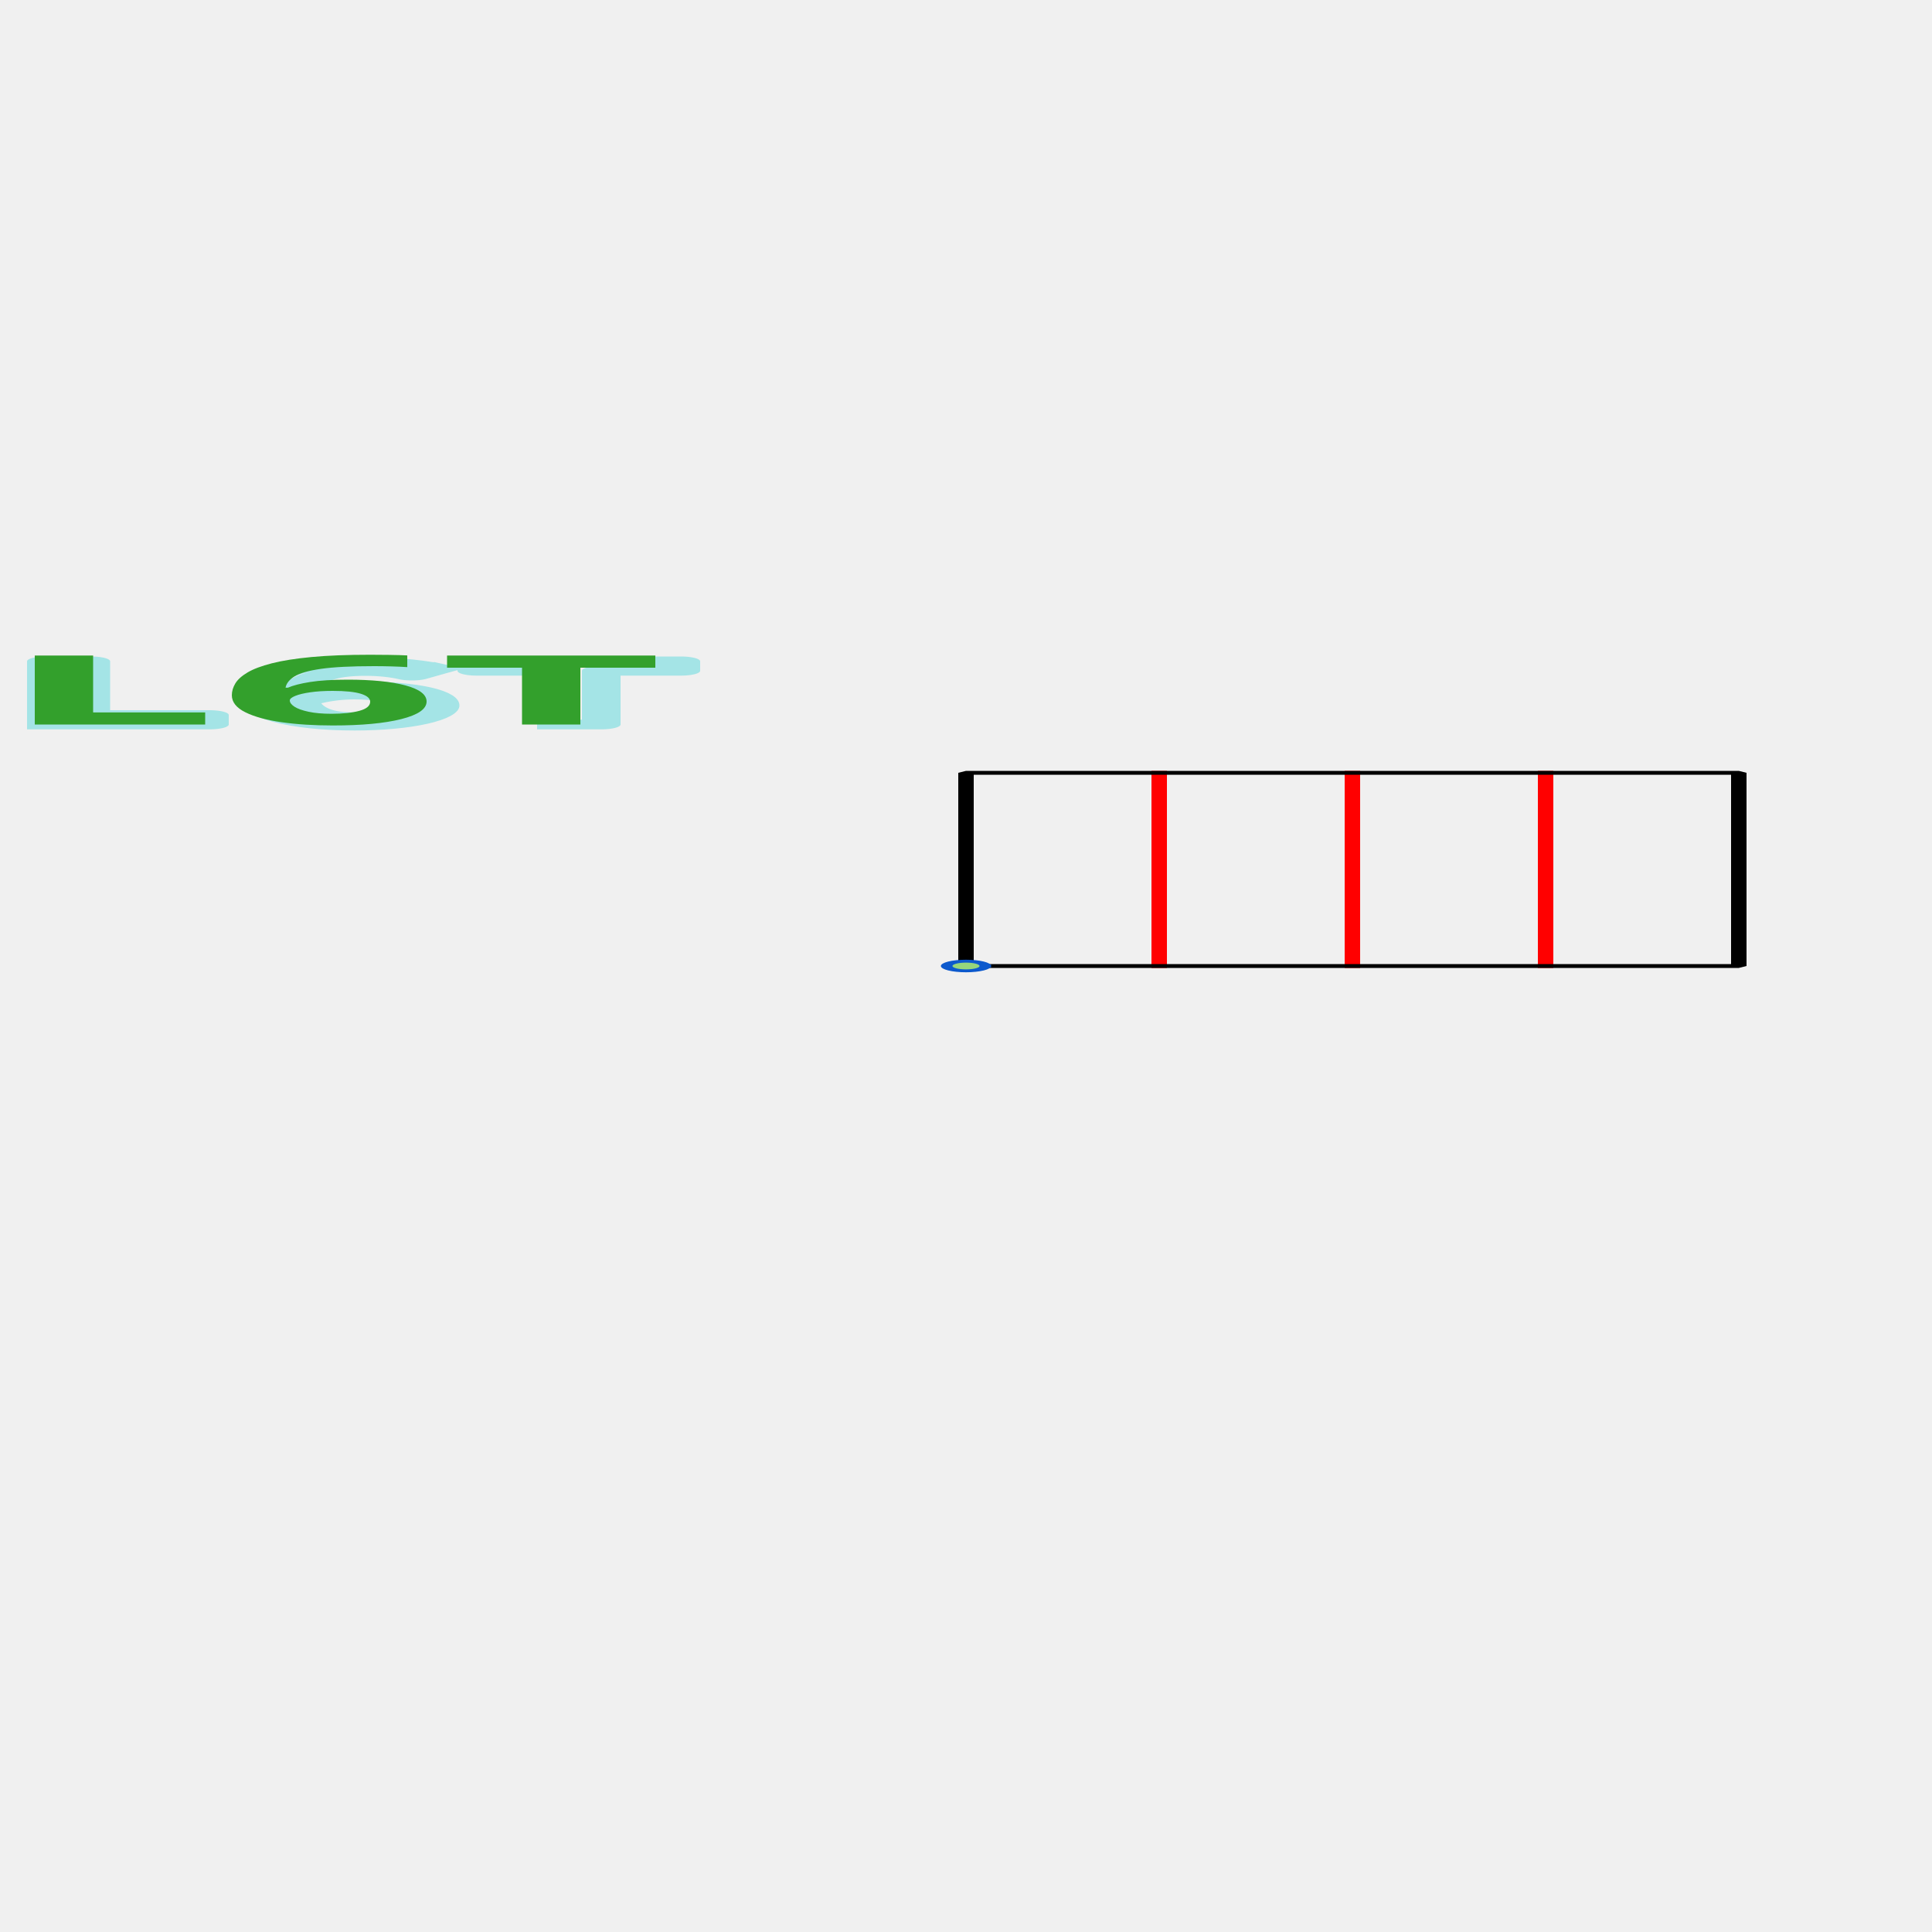
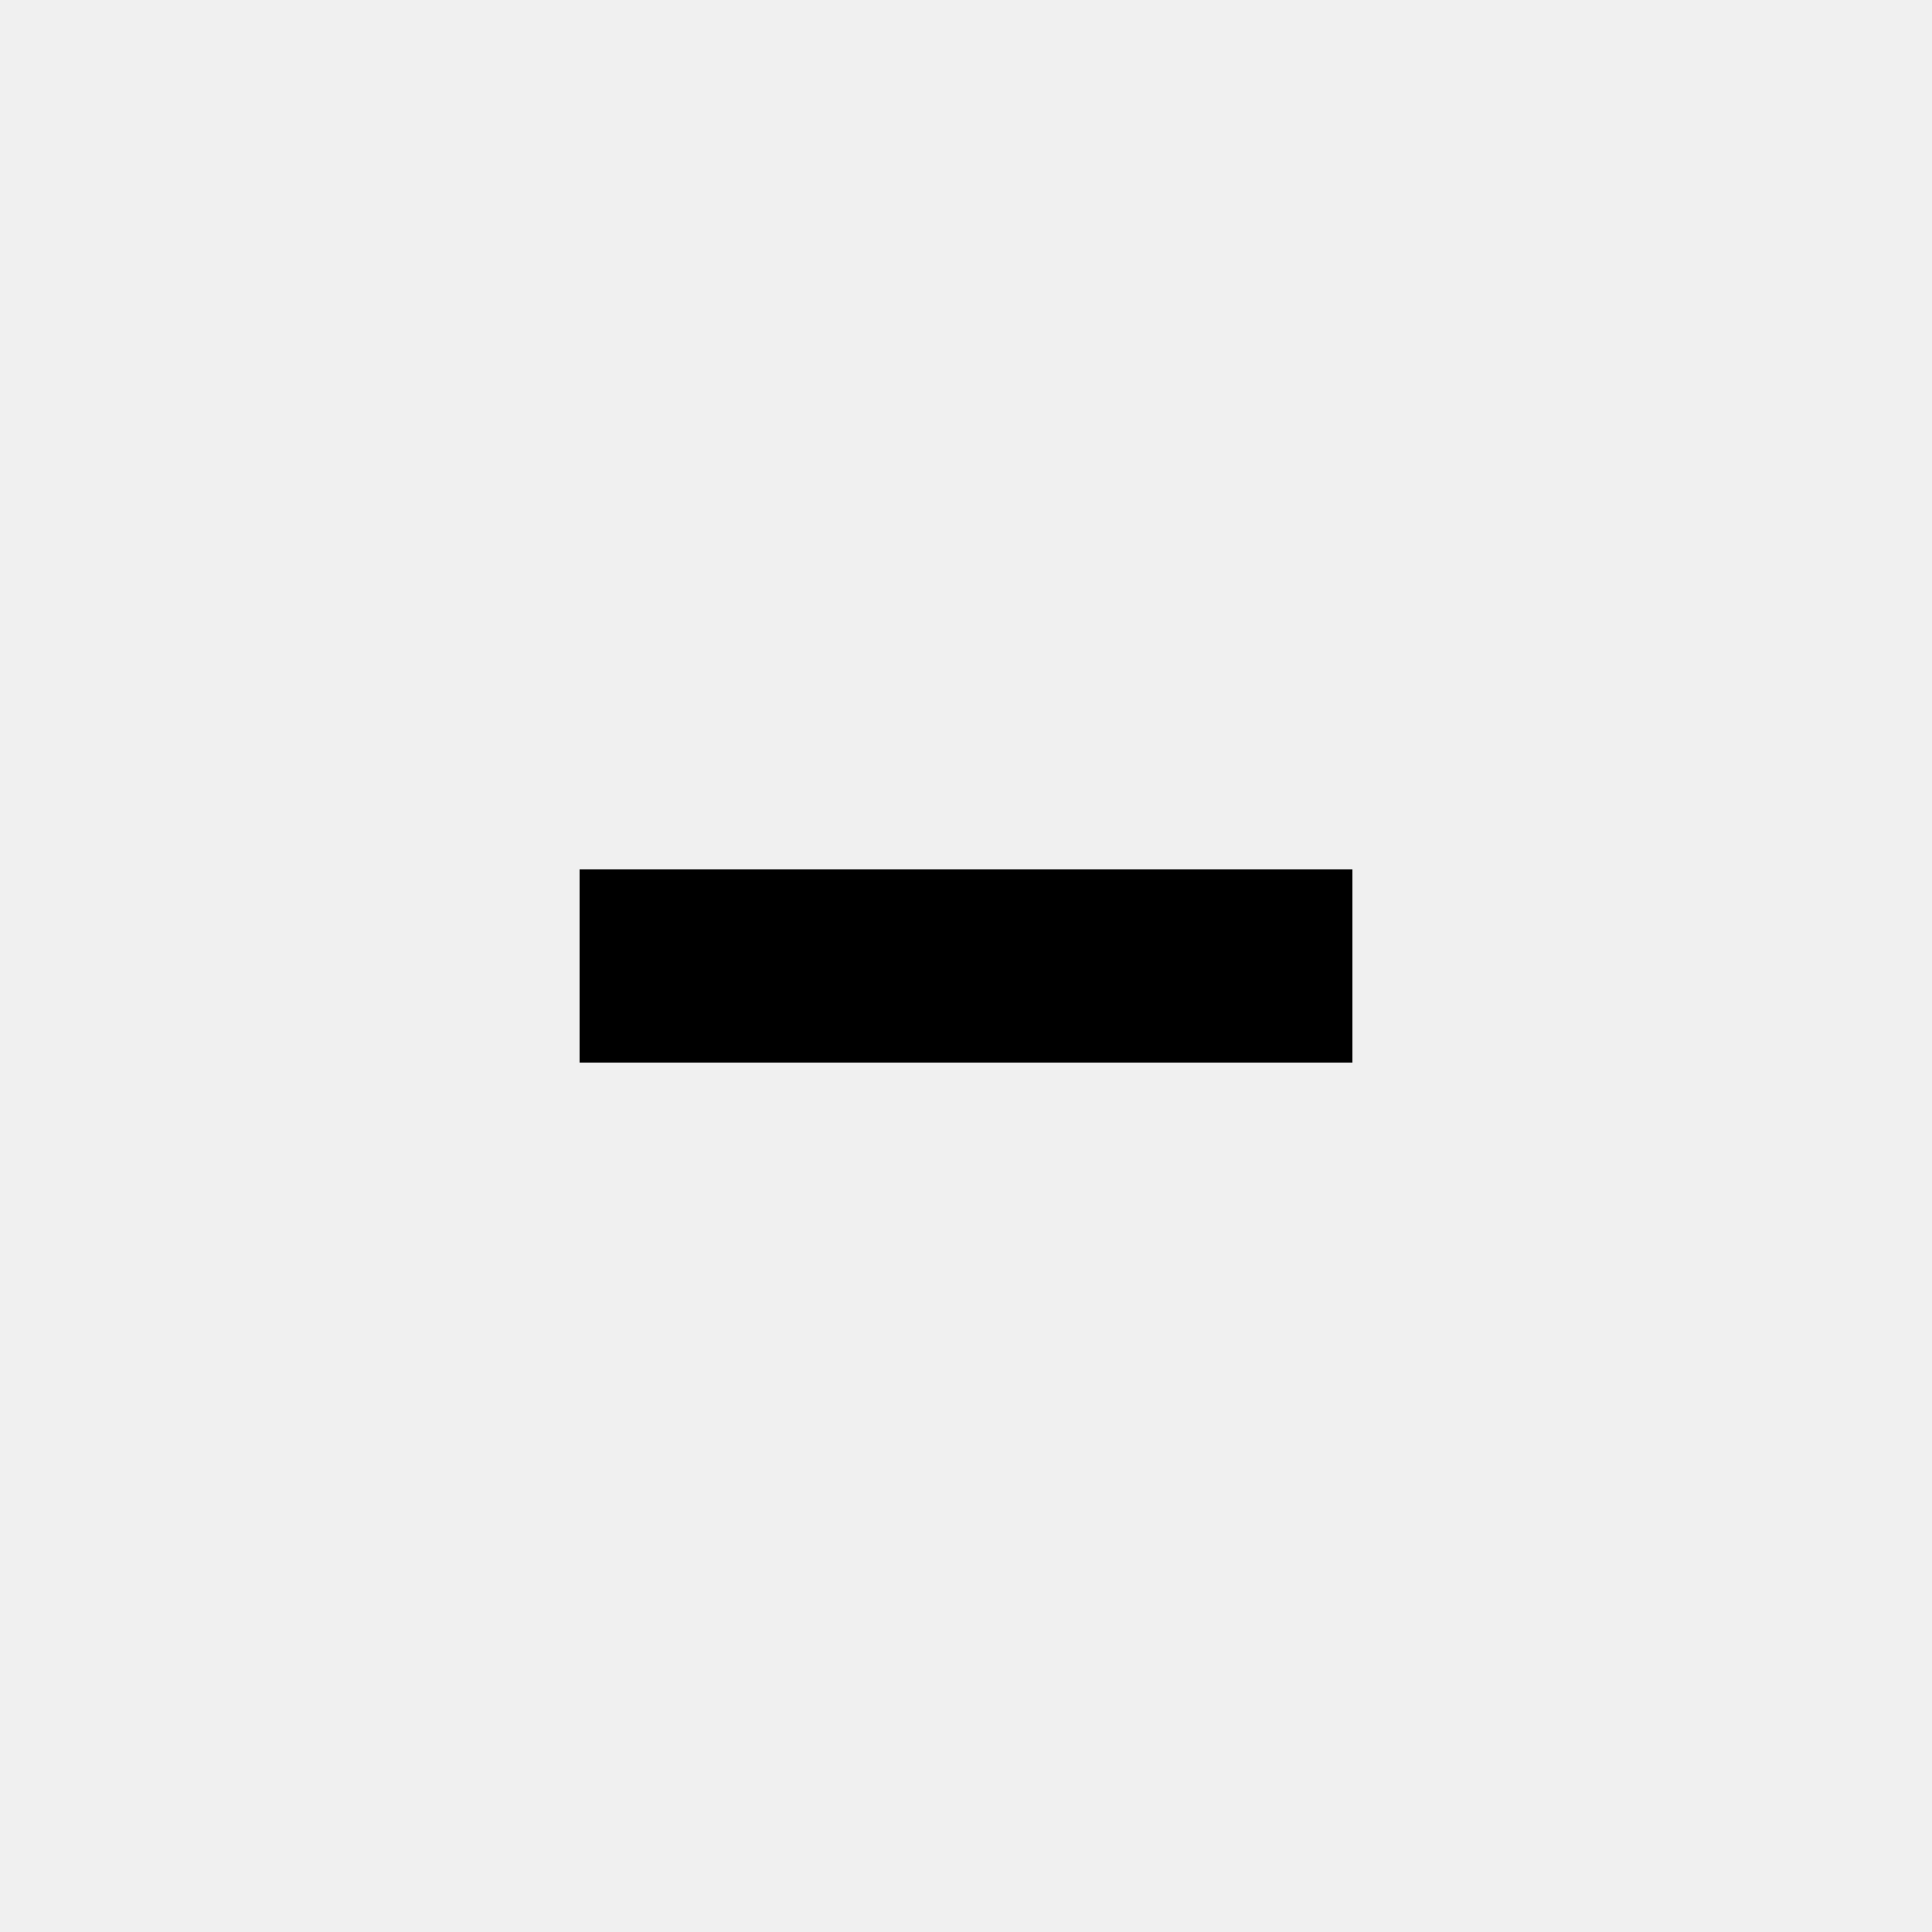
- <svg xmlns="http://www.w3.org/2000/svg" width="2500 px" height="2500 px" viewBox="0 0 2500 2500" version="1.2" baseProfile="tiny">
-   <defs>
- </defs>
-   <g fill="none" stroke="black" stroke-width="1" fill-rule="evenodd" stroke-linecap="square" stroke-linejoin="bevel">
-     <g fill="#000000" fill-opacity="0" stroke="none" transform="matrix(1, 0, 0, 1, 0 ,0)" font-family="Noto Sans" font-size="31.75" font-weight="400" font-style="normal">
-       <path vector-effect="non-scaling-stroke" fill-rule="evenodd" d="M0,0 L2500,0 L2500,2500 L0,2500 L0,0" transform="matrix(1.0, 0, 0, 0.25, 0.0 ,937.5)" />
-     </g>
-     <g fill="none" stroke="#ff0000" stroke-opacity="1" stroke-width="20" stroke-linecap="square" stroke-linejoin="bevel" transform="matrix(1, 0, 0, 1, 0 ,0)" font-family="Noto Sans" font-size="31.75" font-weight="400" font-style="normal">
-       <path vector-effect="none" fill-rule="evenodd" d="M1500,250 L1500,1250" transform="matrix(1.0, 0, 0, 0.25, 0.0 ,937.5)" />
-       <path vector-effect="none" fill-rule="evenodd" d="M1750,250 L1750,1250" transform="matrix(1.0, 0, 0, 0.25, 0.0 ,937.5)" />
-       <path vector-effect="none" fill-rule="evenodd" d="M2000,250 L2000,1250" transform="matrix(1.0, 0, 0, 0.25, 0.0 ,937.5)" />
-     </g>
-     <g fill="#ffffff" fill-opacity="0" stroke="#000000" stroke-opacity="1" stroke-width="20" stroke-linecap="square" stroke-linejoin="bevel" transform="matrix(1, 0, 0, 1, 0 ,0)" font-family="Noto Sans" font-size="31.75" font-weight="400" font-style="normal">
-       <path vector-effect="none" fill-rule="evenodd" d="M1250,1250 L1250,250 L2250,250 L2250,1250 L1250,1250" transform="matrix(1.0, 0, 0, 0.25, 0.0 ,937.5)" />
-     </g>
-     <g fill="#e04880" fill-opacity="0" stroke="#000000" stroke-opacity="0" stroke-width="1" stroke-linecap="square" stroke-linejoin="bevel" transform="matrix(1, 0, 0, 1, 0 ,0)" font-family="Noto Sans" font-size="31.75" font-weight="400" font-style="normal">
-       <path vector-effect="non-scaling-stroke" fill-rule="evenodd" d="M1760,750 C1760,755.523 1755.52,760 1750,760 C1744.48,760 1740,755.523 1740,750 C1740,744.477 1744.48,740 1750,740 C1755.52,740 1760,744.477 1760,750 " transform="matrix(1.0, 0, 0, 0.25, 0.0 ,937.5)" />
-     </g>
-     <g fill="#96d67c" fill-opacity="1" stroke="#0c59cd" stroke-opacity="1" stroke-width="15" stroke-linecap="square" stroke-linejoin="bevel" transform="matrix(1, 0, 0, 1, 0 ,0)" font-family="Noto Sans" font-size="31.75" font-weight="400" font-style="normal">
-       <path vector-effect="none" fill-rule="evenodd" d="M1275,1250 C1275,1263.81 1263.81,1275 1250,1275 C1236.19,1275 1225,1263.81 1225,1250 C1225,1236.19 1236.19,1225 1250,1225 C1263.81,1225 1275,1236.19 1275,1250 " transform="matrix(1.0, 0, 0, 0.25, 0.0 ,937.5)" />
-     </g>
-     <g fill="#58d9dd" fill-opacity="0" stroke="#58d9dd" stroke-opacity="0.5" stroke-width="50" stroke-linecap="square" stroke-linejoin="round" transform="matrix(1, 0, 0, 1, 0 ,0)" font-family="Noto Sans" font-size="31.75" font-weight="400" font-style="normal">
-       <path vector-effect="none" fill-rule="nonzero" d="M60,0 L271,0 L271,-49 L117.5,-49 L117.5,-327 L60,-327 L60,0 M458.5,-38 C423,-38 396,-62 389,-118 C412,-145 437,-155 458.5,-155 C494.5,-155 516,-136.5 516,-98.5 C516,-59.5 490,-38 458.5,-38 M564,-288 C542.5,-308 511,-324 469,-324 C399,-324 333.5,-273 333.5,-149.5 C333.5,-42.5 392,6 459,6 C518,6 569.5,-35 569.5,-98.5 C569.5,-165 527.5,-197 470.5,-197 C442.5,-197 411.5,-182.5 387,-158.5 C389.5,-247 428.5,-277 473.5,-277 C496,-277 518.5,-267 533,-253 L564,-288 M720,0 L778,0 L778,-278 L881,-278 L881,-327 L617,-327 L617,-278 L720,-278 L720,0" transform="matrix(1.0, 0, 0, 0.25, 0.0 ,937.5)" />
-     </g>
-     <g fill="#96d67c" fill-opacity="1" stroke="#33a02c" stroke-opacity="1" stroke-width="1" stroke-linecap="square" stroke-linejoin="bevel" transform="matrix(1, 0, 0, 1, 0 ,0)" font-family="Source Code Pro for Powerline" font-size="500" font-weight="630" font-style="normal">
-       <text fill="#33a02c" fill-opacity="1" stroke="none" xml:space="preserve" x="0" y="0" font-family="Source Code Pro for Powerline" font-size="500" font-weight="630" font-style="normal" transform="matrix(1.0, 0, 0, 0.25, 0.0 ,937.5)">L6T</text>
-     </g>
+ <svg xmlns="http://www.w3.org/2000/svg" width="2500 px" height="2500 px" viewBox="0 0 2500 2500" version="1.1" id="svg4527">
+   <defs id="defs4521" />
+   <g id="layer1">
+     <rect fill="param(fill) #FFF" stroke="param(outline) #000" stroke-width="param(outline-width) 1" id="rect4482" width="1000" height="1000" x="750" y="750" transform="matrix(1.0, 0, 0, 0.25, 0.0 ,937.5)" />
+     <path fill="param(fill) #FFF" stroke="param(outline) #000" stroke-width="param(outline-width) 1" d="m 1250,750 0,1000 0,0" id="path10" style="" transform="matrix(1.0, 0, 0, 0.25, 0.0 ,937.5)" />
+     <path fill="param(fill) #FFF" stroke="param(outline) #000" stroke-width="param(outline-width) 1" d="m 1500,750 0,1000 0,0" id="path10-7" style="" transform="matrix(1.0, 0, 0, 0.25, 0.0 ,937.5)" />
+     <path fill="param(fill) #FFF" stroke="param(outline) #000" stroke-width="param(outline-width) 1" d="m 1000,750 0,1000 0,0" id="path10-9" style="" transform="matrix(1.0, 0, 0, 0.25, 0.0 ,937.5)" />
+     <text xml:space="preserve" fill="param(fill) #FFF" stroke="param(outline) #000" stroke-width="param(outline-width) 1" x="1333.719" y="895.605" id="text4499" transform="matrix(1.0, 0, 0, 0.25, 0.0 ,937.5)">
+       <tspan id="tspan4486" x="1333.719" y="895.605">Grille</tspan>
+     </text>
+     <circle fill="param(fill) #FFF" stroke="param(outline) #000" stroke-width="param(outline-width) 1" id="path4521" cx="1250" cy="1250" r="20" />
  </g>
</svg>
